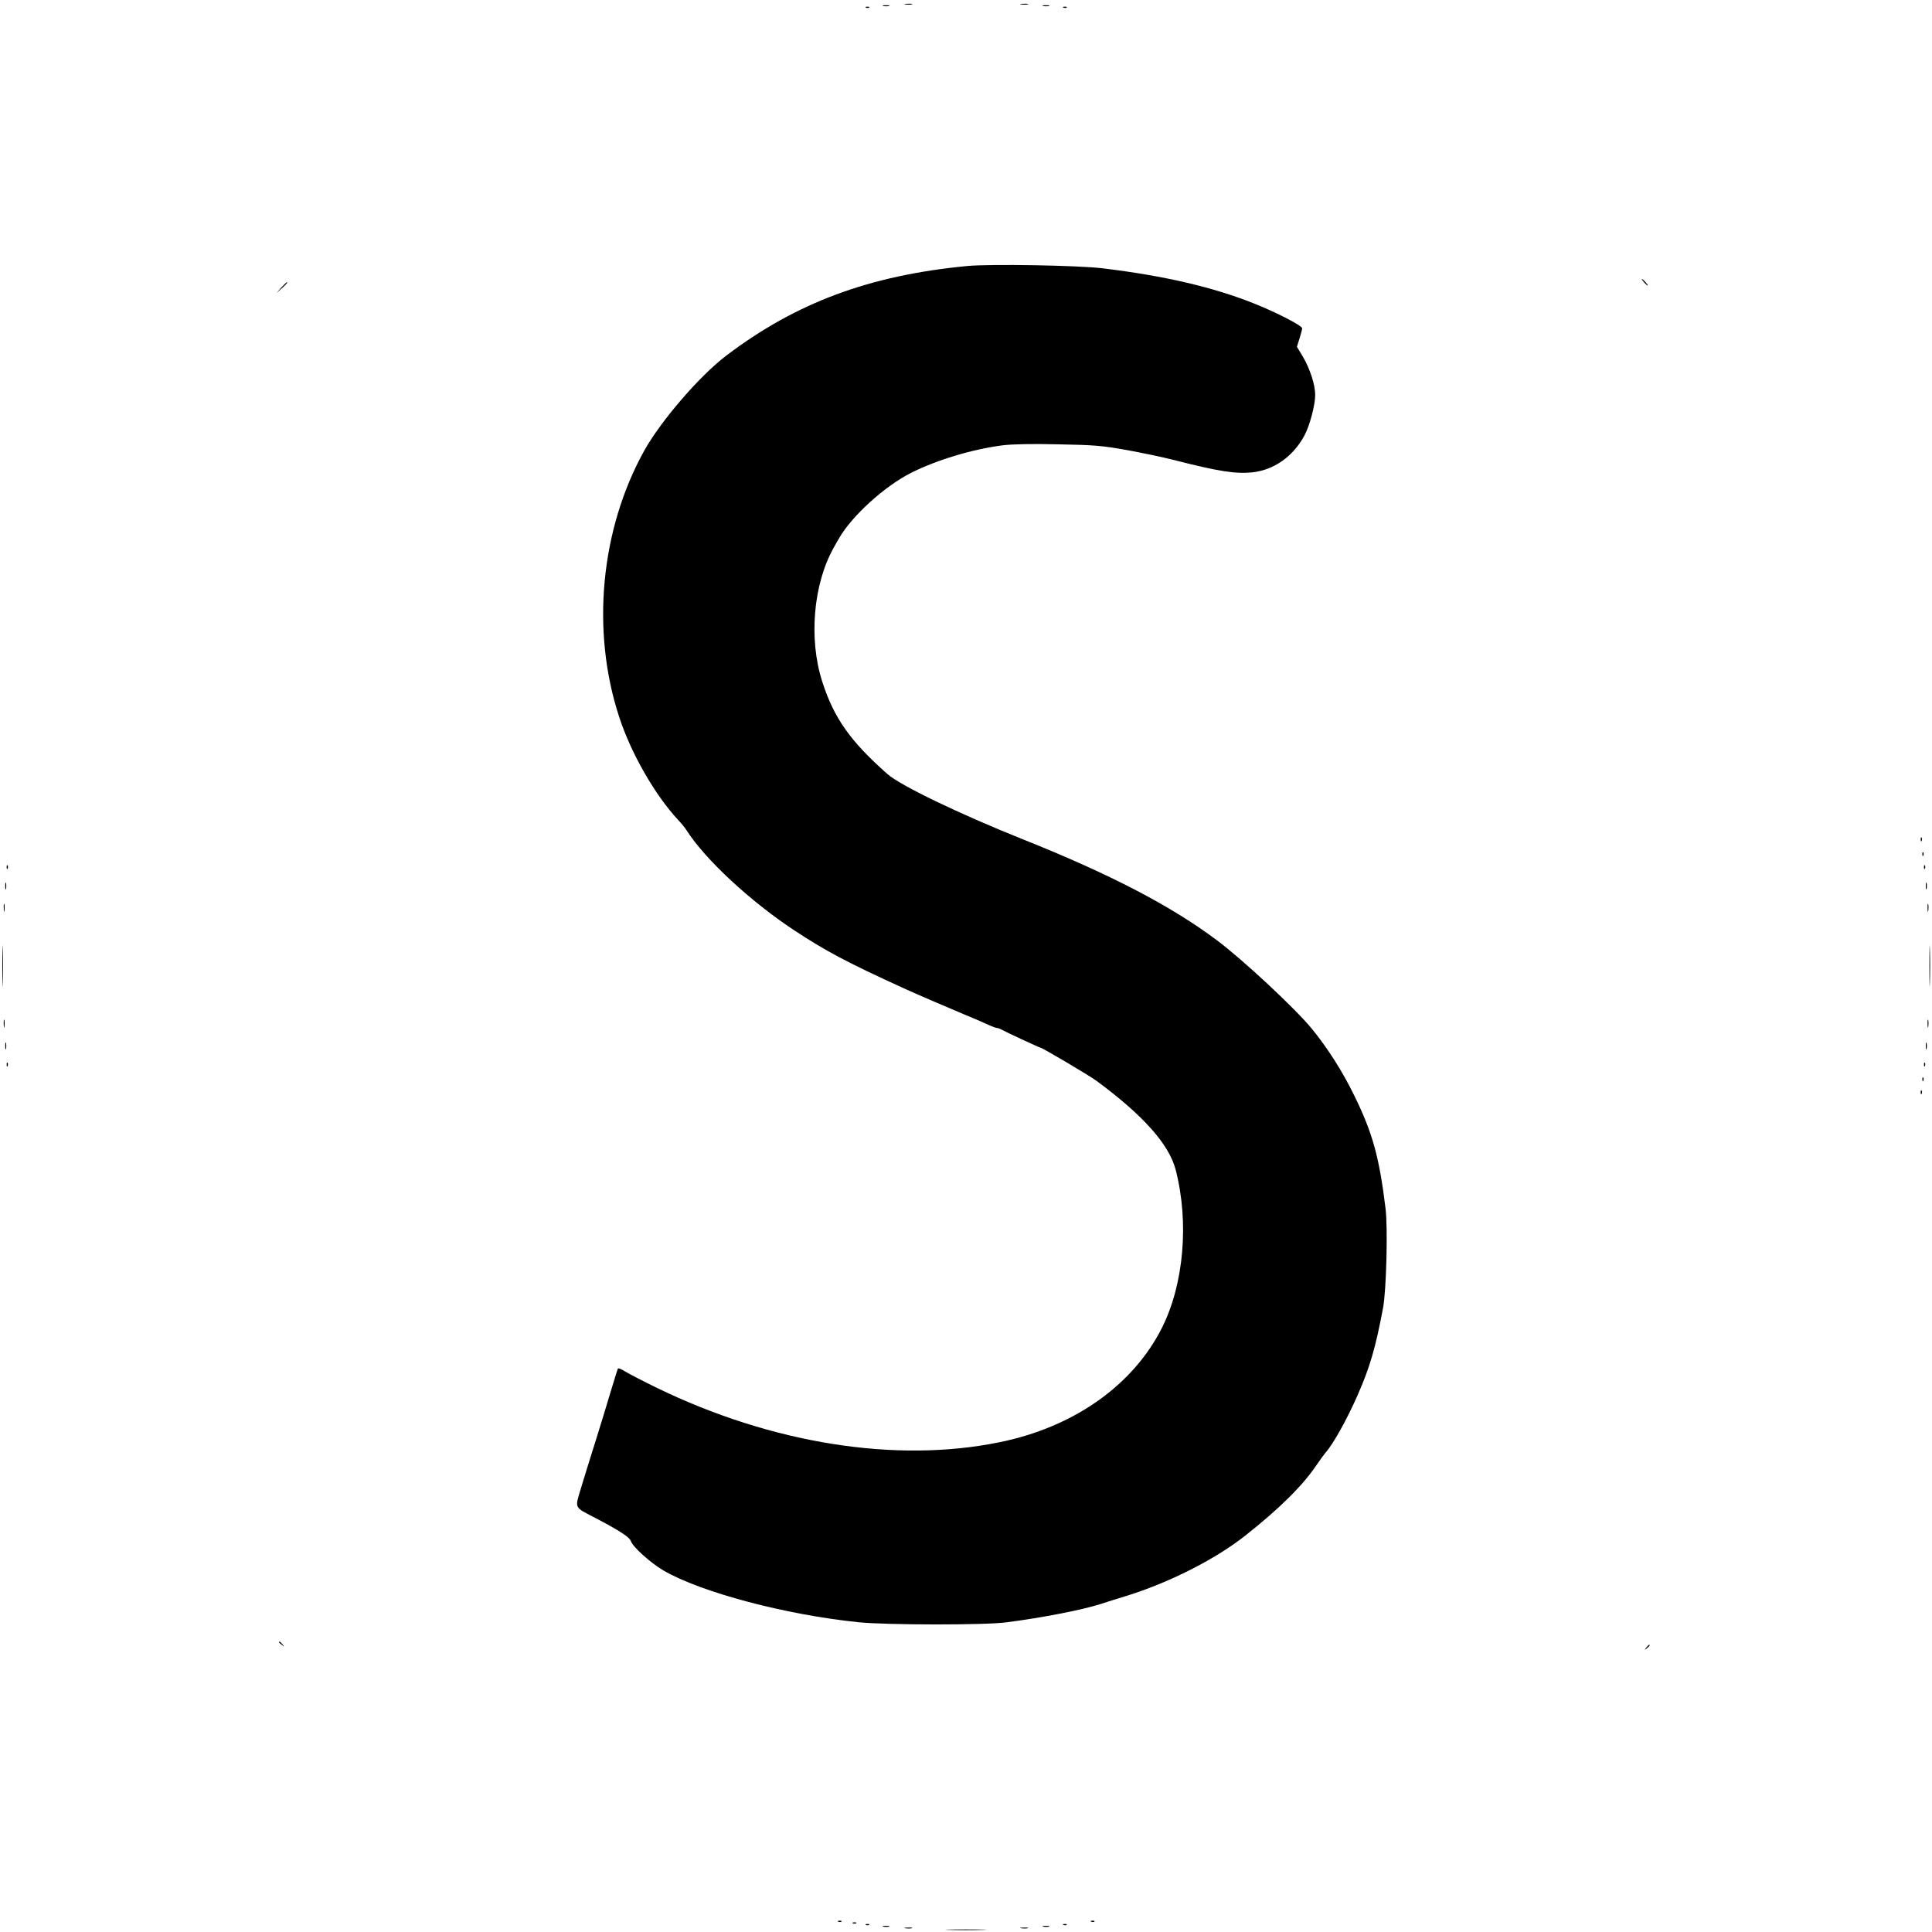
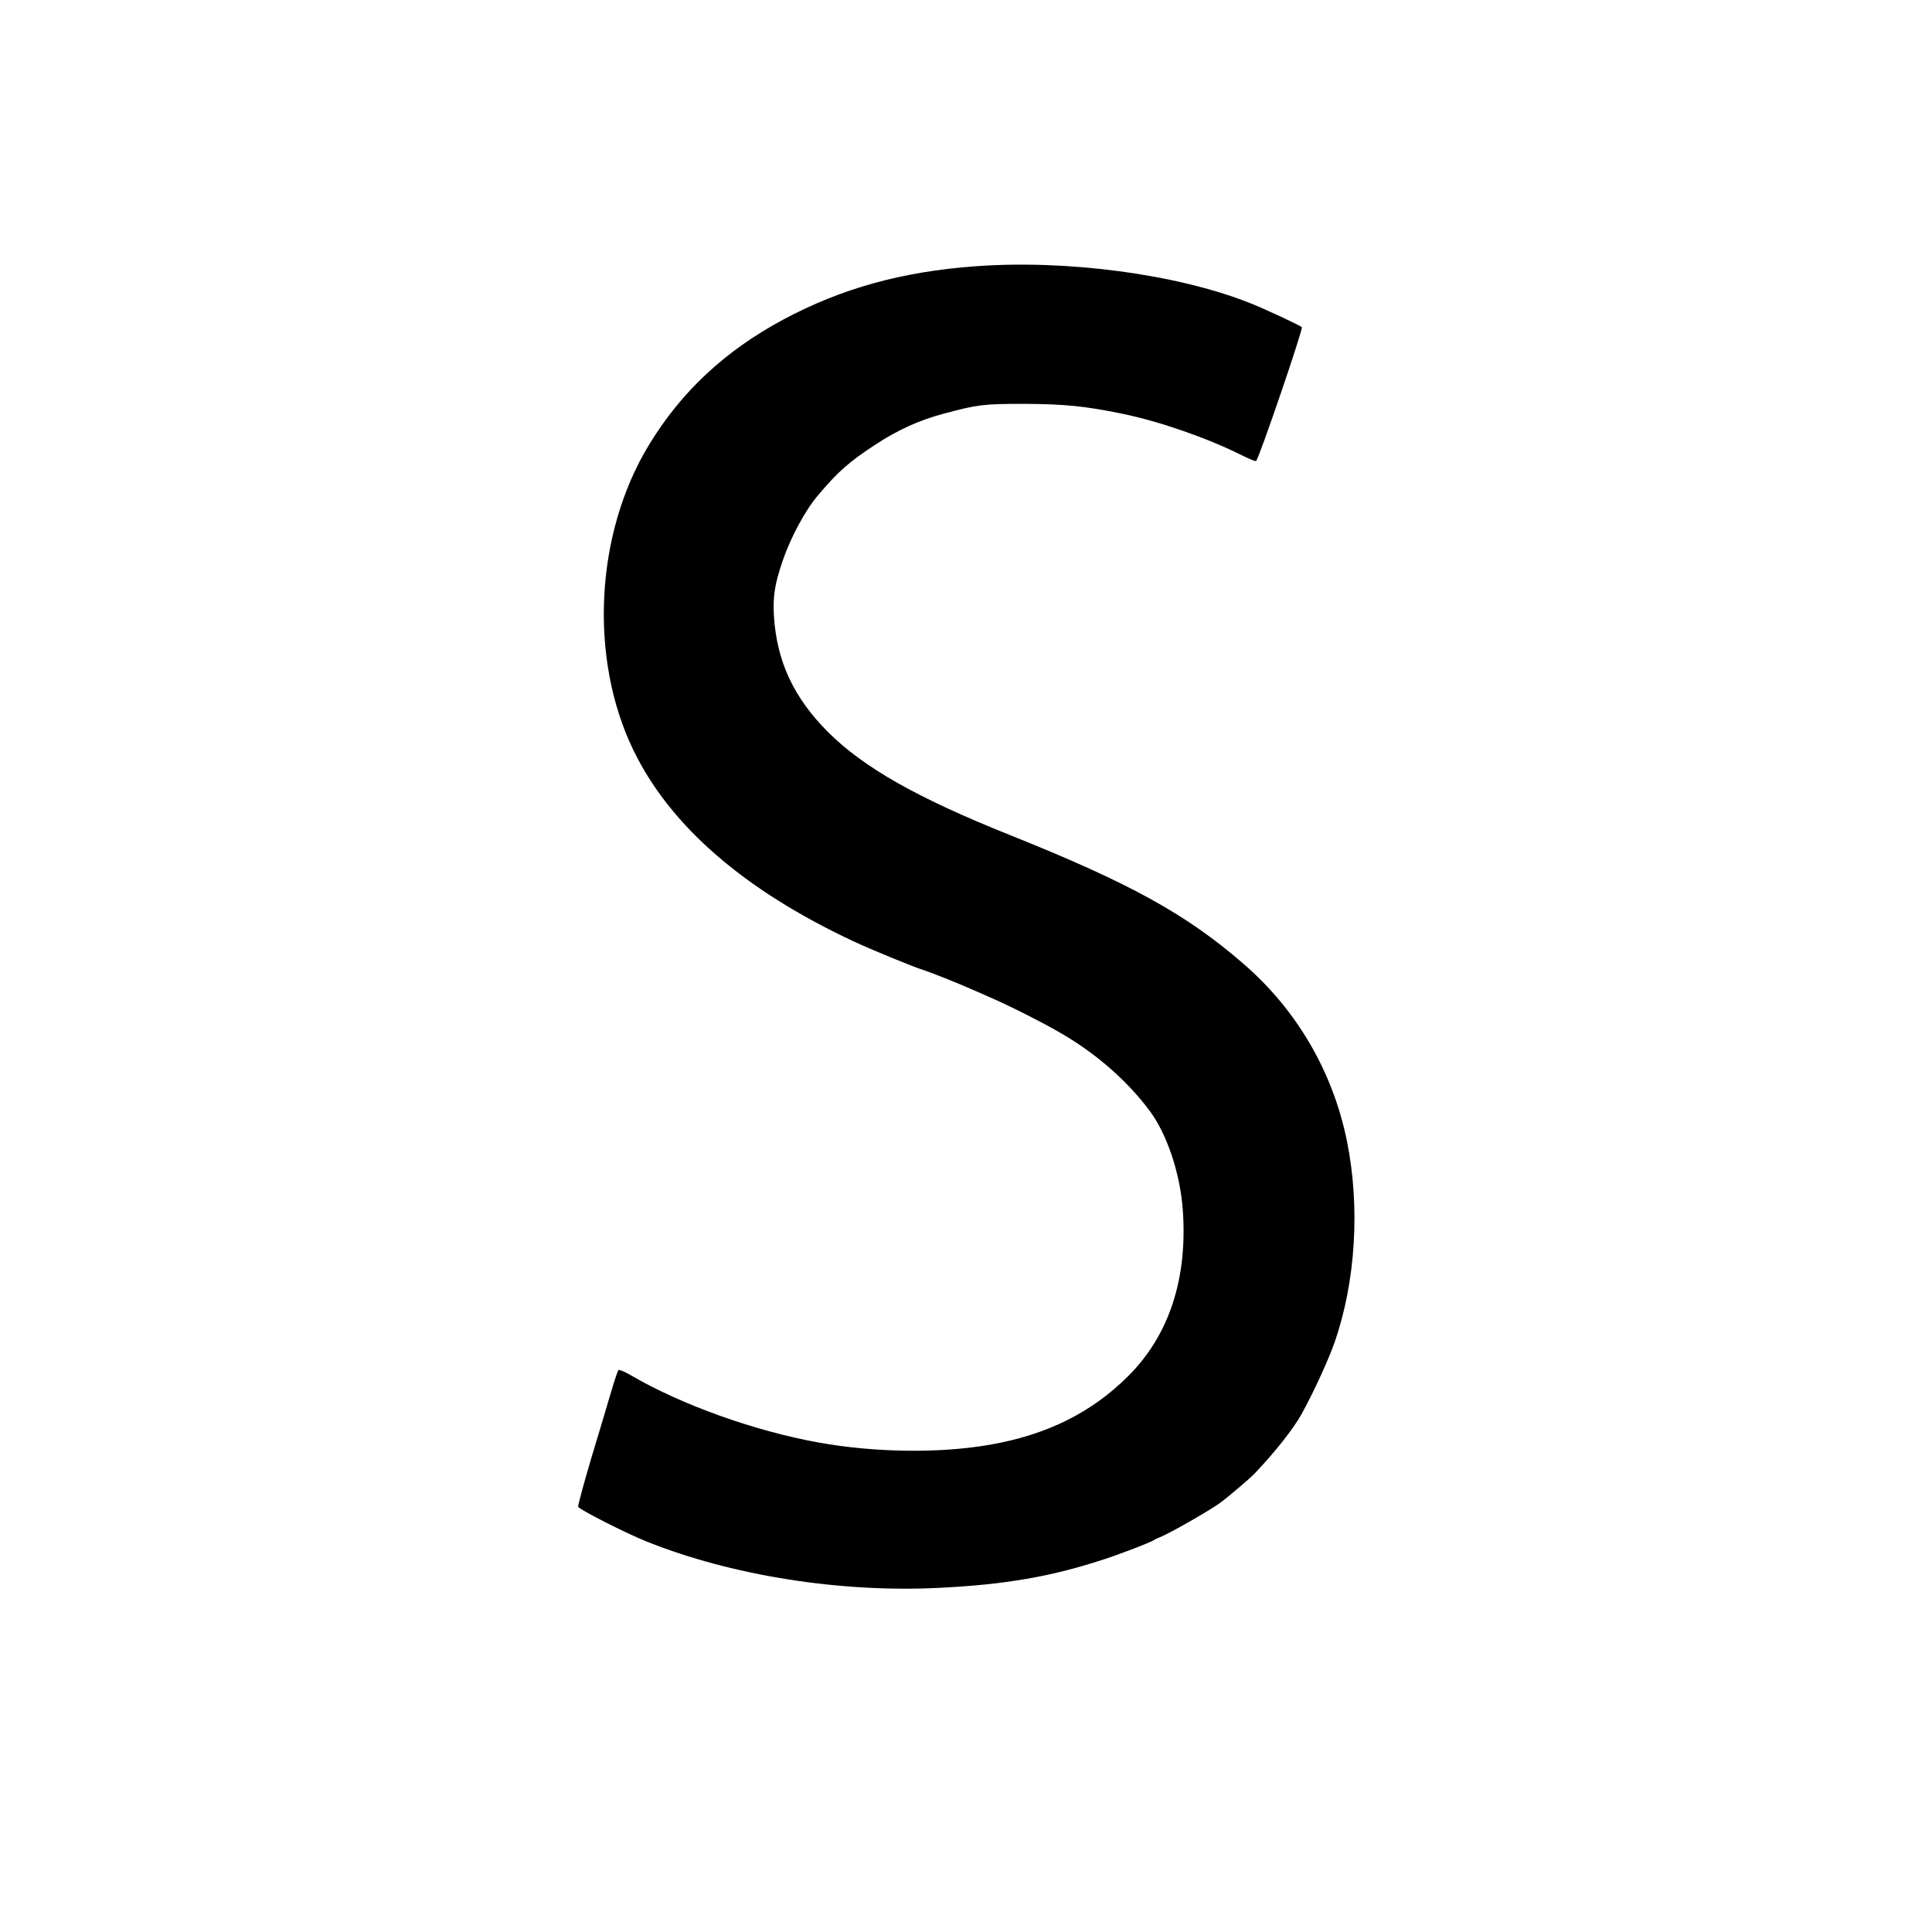
<svg xmlns="http://www.w3.org/2000/svg" version="1.0" width="1184pt" height="1184pt" viewBox="0 0 1184 1184" preserveAspectRatio="xMidYMid meet">
  <g transform="translate(0,1184) scale(0.1,-0.1)" fill="#000000" stroke="none">
-     <path d="M5548 11813 c12 -2 30 -2 40 0 9 3 -1 5 -23 4 -22 0 -30 -2 -17 -4z" />
-     <path d="M6258 11813 c12 -2 30 -2 40 0 9 3 -1 5 -23 4 -22 0 -30 -2 -17 -4z" />
-     <path d="M5413 11803 c9 -2 25 -2 35 0 9 3 1 5 -18 5 -19 0 -27 -2 -17 -5z" />
-     <path d="M6393 11803 c9 -2 25 -2 35 0 9 3 1 5 -18 5 -19 0 -27 -2 -17 -5z" />
-     <path d="M5308 11793 c7 -3 16 -2 19 1 4 3 -2 6 -13 5 -11 0 -14 -3 -6 -6z" />
-     <path d="M6518 11793 c7 -3 16 -2 19 1 4 3 -2 6 -13 5 -11 0 -14 -3 -6 -6z" />
-     <path d="M5930 10210 c-601 -57 -1052 -225 -1480 -550 -163 -124 -400 -399 -502 -582 -268 -483 -327 -1104 -153 -1633 72 -221 218 -476 360 -629 20 -21 44 -50 53 -65 112 -176 390 -435 659 -612 191 -126 318 -194 668 -354 76 -35 270 -118 370 -160 50 -20 113 -48 142 -61 28 -13 57 -24 63 -24 5 0 18 -4 28 -10 20 -12 232 -110 237 -110 11 0 299 -170 345 -204 286 -211 444 -388 485 -545 83 -321 50 -700 -83 -966 -177 -354 -542 -612 -999 -704 -634 -129 -1394 -8 -2098 334 -82 40 -169 85 -192 99 -23 15 -44 23 -46 19 -3 -5 -21 -64 -42 -133 -20 -69 -61 -201 -90 -295 -30 -93 -70 -225 -91 -293 -42 -143 -52 -123 91 -198 141 -74 204 -115 211 -138 12 -36 117 -131 199 -180 229 -134 753 -273 1200 -318 172 -17 776 -18 905 0 223 29 463 76 575 112 33 11 103 33 156 49 264 82 545 224 729 369 208 164 353 307 437 432 20 30 46 65 56 77 48 54 132 205 197 353 76 173 110 291 156 535 20 107 30 492 15 610 -39 318 -80 463 -191 690 -71 146 -163 291 -261 411 -100 122 -420 421 -583 543 -281 210 -650 403 -1194 620 -382 153 -746 328 -823 397 -227 200 -329 344 -400 567 -84 260 -55 598 70 820 10 19 25 45 33 58 77 136 281 321 443 402 158 79 374 144 560 168 58 7 177 10 340 6 222 -4 269 -8 420 -35 94 -17 222 -44 285 -60 277 -71 381 -87 483 -77 133 14 251 96 321 226 32 59 66 186 66 249 0 62 -32 160 -76 235 l-36 60 16 51 c9 28 16 56 16 62 0 16 -152 95 -292 151 -255 102 -553 171 -933 217 -154 18 -683 27 -825 14z" />
-     <path d="M10075 10110 c10 -11 20 -20 23 -20 3 0 -3 9 -13 20 -10 11 -20 20 -23 20 -3 0 3 -9 13 -20z" />
-     <path d="M1724 10078 l-29 -33 33 29 c30 28 37 36 29 36 -2 0 -16 -15 -33 -32z" />
-     <path d="M11771 6694 c0 -11 3 -14 6 -6 3 7 2 16 -1 19 -3 4 -6 -2 -5 -13z" />
-     <path d="M11781 6604 c0 -11 3 -14 6 -6 3 7 2 16 -1 19 -3 4 -6 -2 -5 -13z" />
-     <path d="M41 6524 c0 -11 3 -14 6 -6 3 7 2 16 -1 19 -3 4 -6 -2 -5 -13z" />
-     <path d="M11791 6524 c0 -11 3 -14 6 -6 3 7 2 16 -1 19 -3 4 -6 -2 -5 -13z" />
-     <path d="M32 6410 c0 -19 2 -27 5 -17 2 9 2 25 0 35 -3 9 -5 1 -5 -18z" />
-     <path d="M11802 6410 c0 -19 2 -27 5 -17 2 9 2 25 0 35 -3 9 -5 1 -5 -18z" />
-     <path d="M23 6275 c0 -22 2 -30 4 -17 2 12 2 30 0 40 -3 9 -5 -1 -4 -23z" />
-     <path d="M11813 6275 c0 -22 2 -30 4 -17 2 12 2 30 0 40 -3 9 -5 -1 -4 -23z" />
-     <path d="M14 5920 c0 -113 2 -159 3 -102 2 56 2 148 0 205 -1 56 -3 10 -3 -103z" />
-     <path d="M11824 5920 c0 -113 2 -159 3 -102 2 56 2 148 0 205 -1 56 -3 10 -3 -103z" />
-     <path d="M23 5565 c0 -22 2 -30 4 -17 2 12 2 30 0 40 -3 9 -5 -1 -4 -23z" />
-     <path d="M11813 5565 c0 -22 2 -30 4 -17 2 12 2 30 0 40 -3 9 -5 -1 -4 -23z" />
-     <path d="M32 5430 c0 -19 2 -27 5 -17 2 9 2 25 0 35 -3 9 -5 1 -5 -18z" />
-     <path d="M11802 5430 c0 -19 2 -27 5 -17 2 9 2 25 0 35 -3 9 -5 1 -5 -18z" />
-     <path d="M41 5314 c0 -11 3 -14 6 -6 3 7 2 16 -1 19 -3 4 -6 -2 -5 -13z" />
-     <path d="M11791 5314 c0 -11 3 -14 6 -6 3 7 2 16 -1 19 -3 4 -6 -2 -5 -13z" />
-     <path d="M11781 5224 c0 -11 3 -14 6 -6 3 7 2 16 -1 19 -3 4 -6 -2 -5 -13z" />
-     <path d="M11771 5144 c0 -11 3 -14 6 -6 3 7 2 16 -1 19 -3 4 -6 -2 -5 -13z" />
-     <path d="M1710 1776 c0 -2 8 -10 18 -17 15 -13 16 -12 3 4 -13 16 -21 21 -21 13z" />
-     <path d="M10089 1743 c-13 -16 -12 -17 4 -4 16 13 21 21 13 21 -2 0 -10 -8 -17 -17z" />
-     <path d="M5138 63 c7 -3 16 -2 19 1 4 3 -2 6 -13 5 -11 0 -14 -3 -6 -6z" />
-     <path d="M6688 63 c7 -3 16 -2 19 1 4 3 -2 6 -13 5 -11 0 -14 -3 -6 -6z" />
-     <path d="M5228 53 c7 -3 16 -2 19 1 4 3 -2 6 -13 5 -11 0 -14 -3 -6 -6z" />
-     <path d="M5308 43 c7 -3 16 -2 19 1 4 3 -2 6 -13 5 -11 0 -14 -3 -6 -6z" />
-     <path d="M6518 43 c7 -3 16 -2 19 1 4 3 -2 6 -13 5 -11 0 -14 -3 -6 -6z" />
-     <path d="M5413 33 c9 -2 25 -2 35 0 9 3 1 5 -18 5 -19 0 -27 -2 -17 -5z" />
-     <path d="M6393 33 c9 -2 25 -2 35 0 9 3 1 5 -18 5 -19 0 -27 -2 -17 -5z" />
-     <path d="M5548 23 c12 -2 30 -2 40 0 9 3 -1 5 -23 4 -22 0 -30 -2 -17 -4z" />
-     <path d="M6258 23 c12 -2 30 -2 40 0 9 3 -1 5 -23 4 -22 0 -30 -2 -17 -4z" />
-     <path d="M5818 13 c56 -2 148 -2 205 0 56 1 10 3 -103 3 -113 0 -159 -2 -102 -3z" />
+     <path d="M5975 10208 c-449 -33 -819 -136 -1174 -326 -358 -192 -628 -444 -826 -772 -328 -542 -366 -1303 -94 -1866 225 -465 679 -859 1348 -1172 108 -51 377 -161 431 -177 30 -9 208 -79 265 -105 22 -9 85 -37 140 -61 119 -51 350 -168 456 -232 207 -123 388 -283 522 -461 109 -145 190 -387 206 -616 29 -420 -86 -766 -336 -1014 -224 -224 -500 -360 -848 -420 -309 -54 -707 -48 -1050 14 -393 71 -838 231 -1144 409 -40 24 -77 39 -81 35 -4 -5 -25 -65 -45 -134 -20 -69 -75 -253 -122 -408 -46 -156 -82 -289 -80 -296 7 -17 298 -165 422 -214 524 -209 1187 -313 1789 -283 405 20 684 68 1006 173 102 33 285 103 310 119 8 5 26 14 40 19 68 28 315 170 373 214 52 39 182 150 207 177 127 134 235 271 286 362 72 130 167 336 204 444 128 370 156 825 75 1228 -86 426 -307 805 -634 1088 -350 304 -694 494 -1428 788 -573 229 -900 415 -1119 633 -210 211 -314 433 -331 711 -7 121 5 197 54 340 49 143 139 310 218 402 122 144 190 204 354 311 137 89 263 146 411 186 208 56 245 61 490 61 252 -1 376 -13 610 -61 227 -47 515 -147 724 -251 48 -24 91 -42 94 -38 19 19 290 811 280 820 -15 13 -227 112 -321 149 -445 176 -1120 266 -1682 224z" />
  </g>
</svg>
